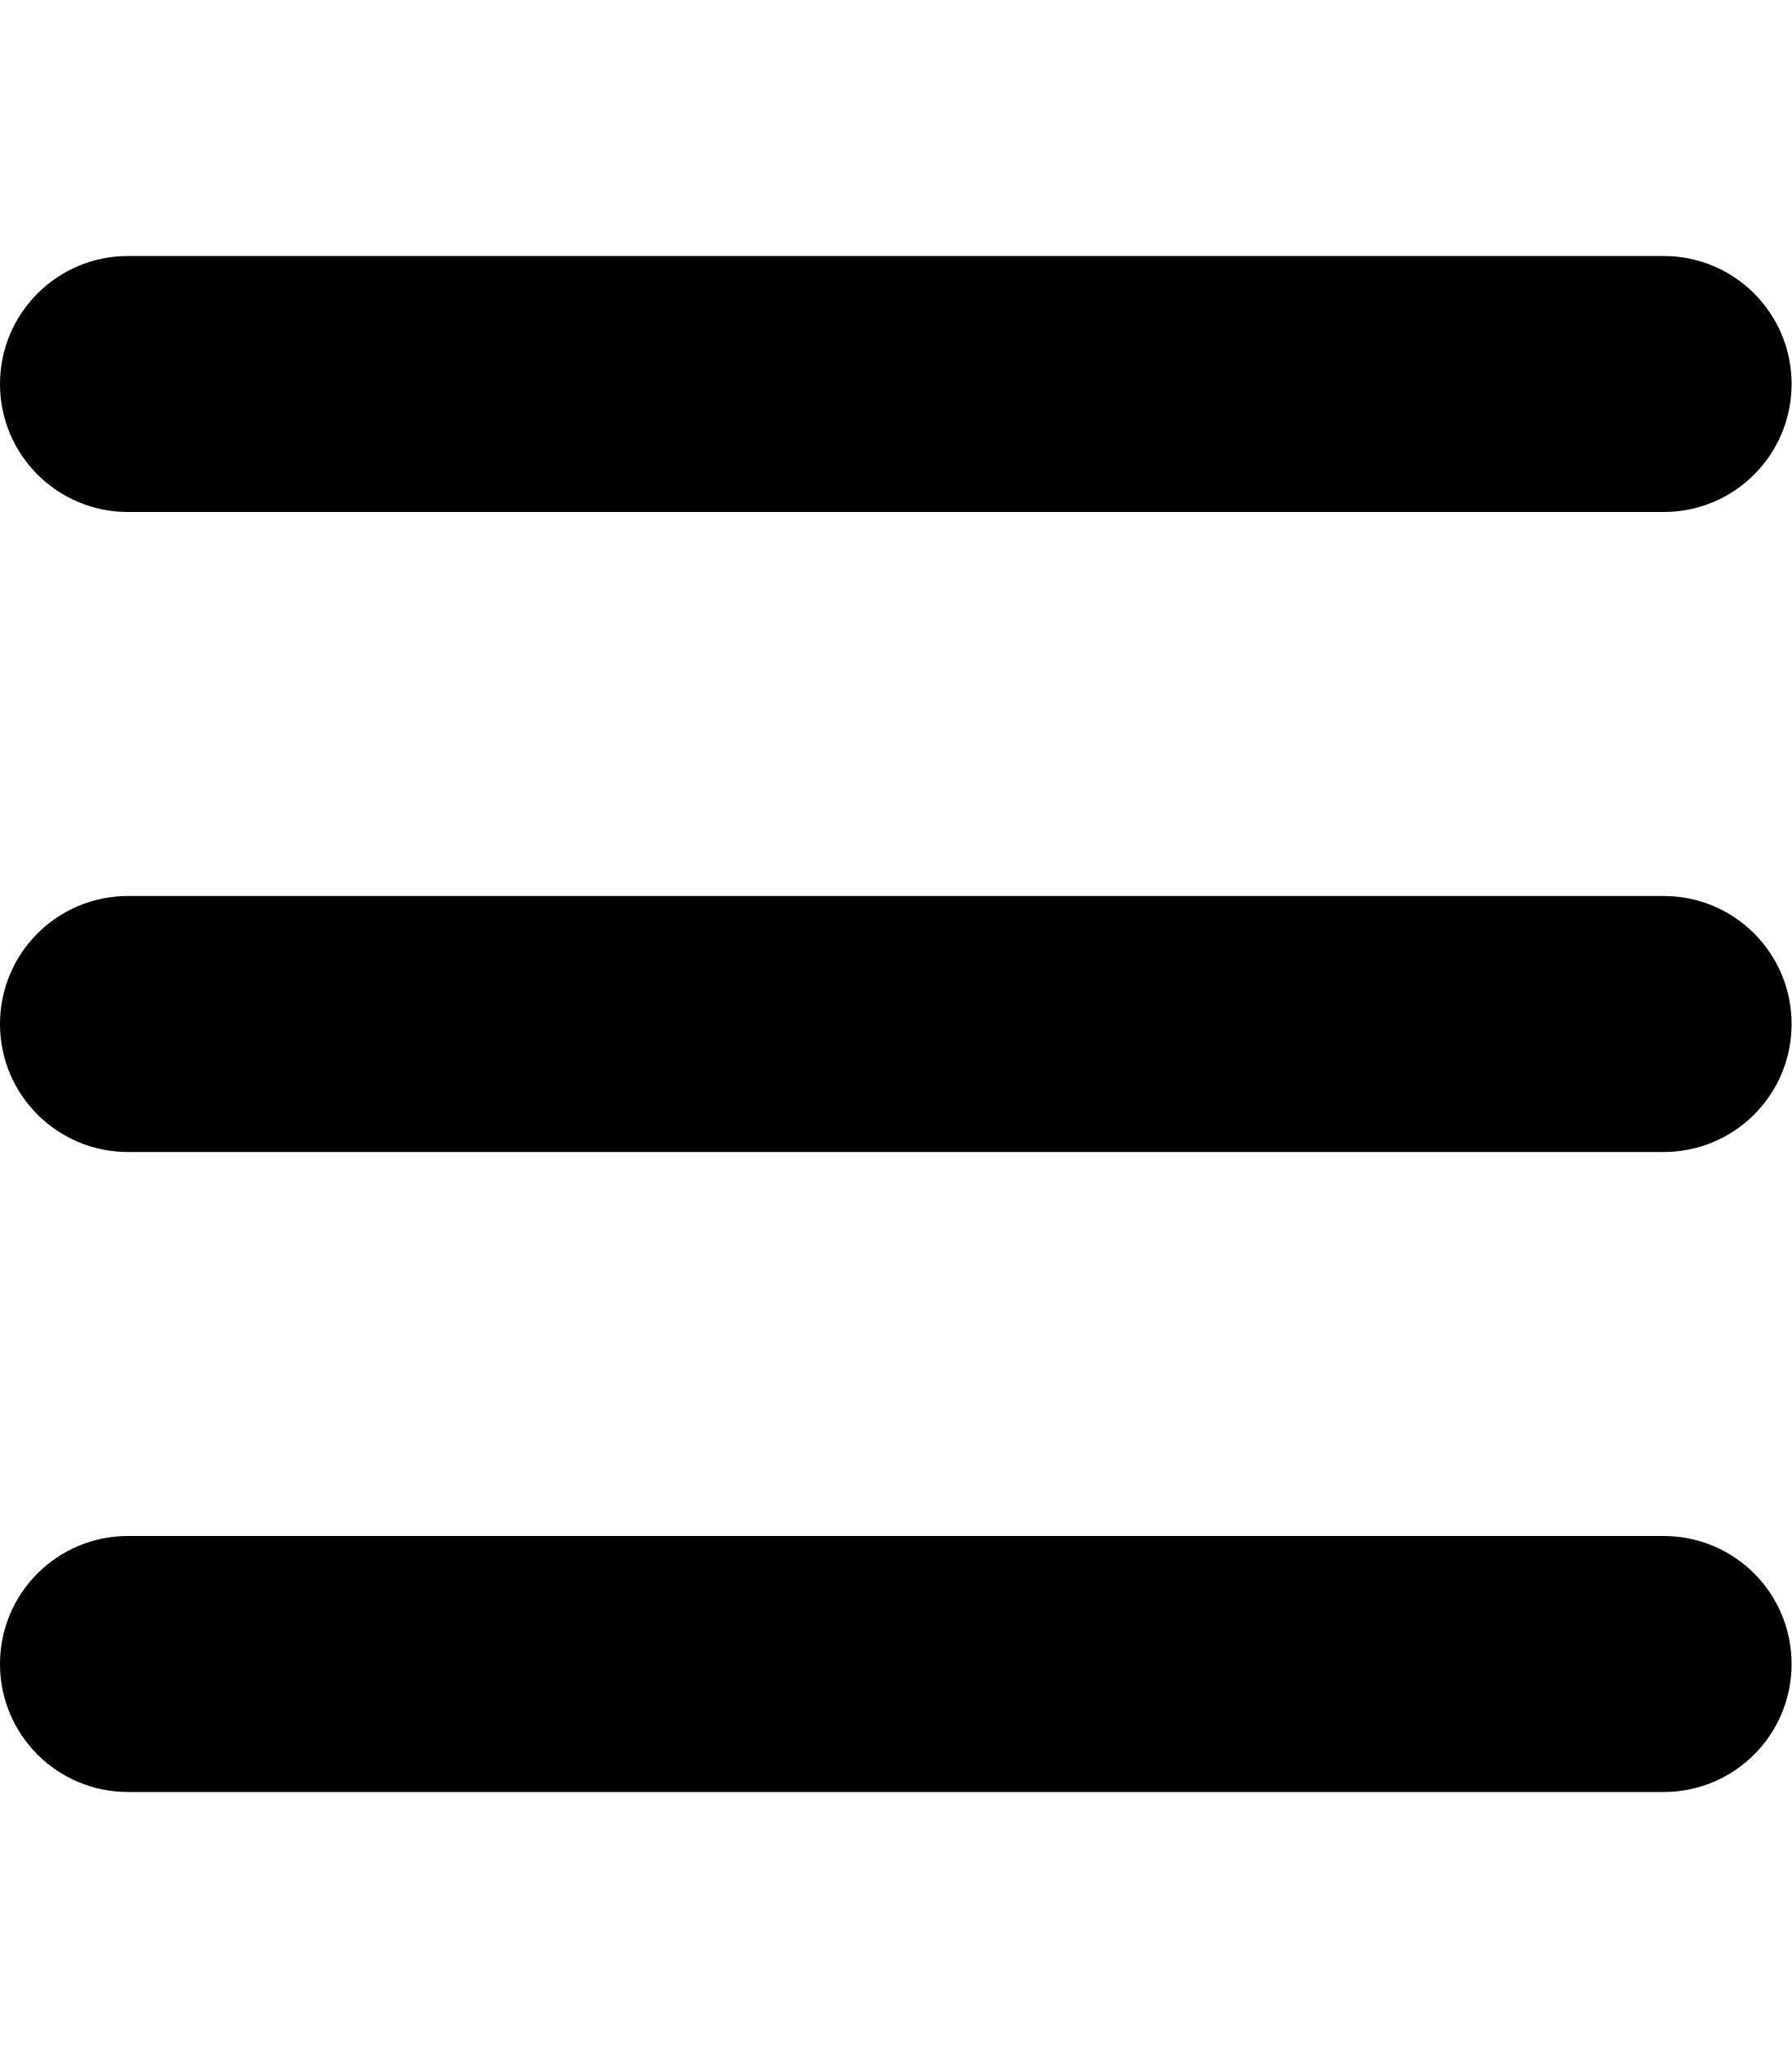
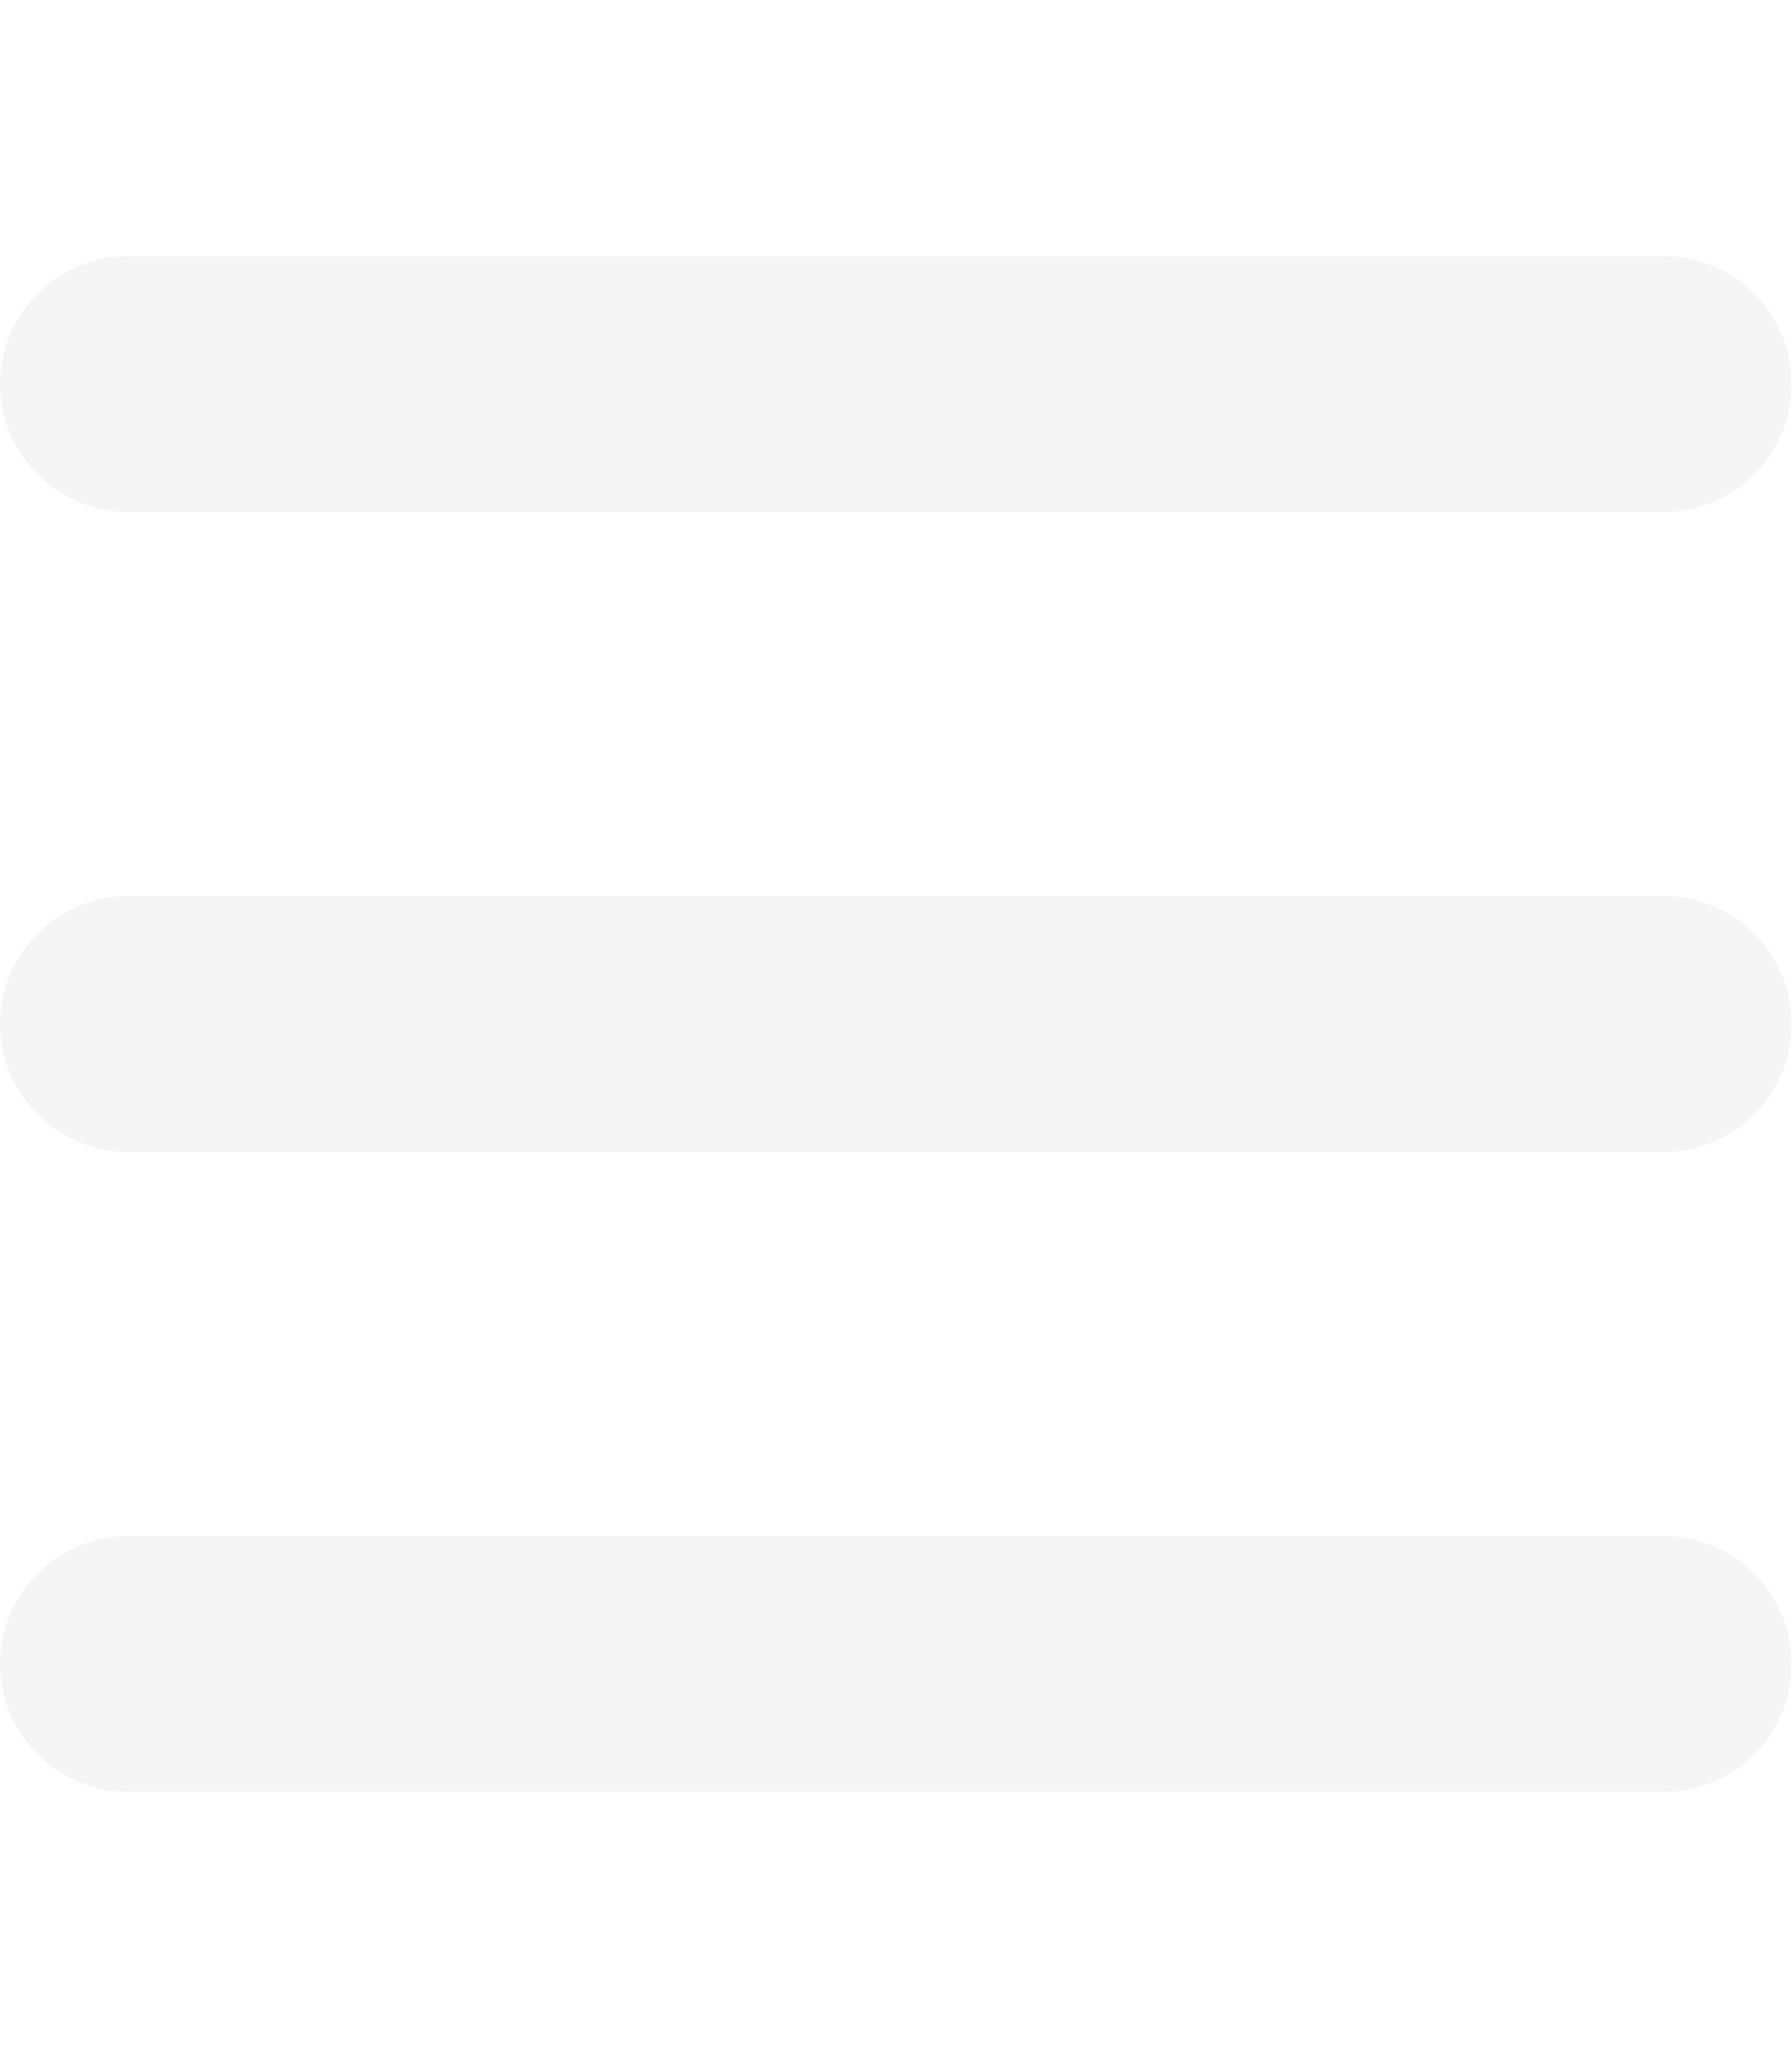
<svg xmlns="http://www.w3.org/2000/svg" viewBox="0 0 448 512">
-   <path d="M0 96C0 78.33 14.33 64 32 64H416C433.7 64 448 78.33 448 96C448 113.7 433.7 128 416 128H32C14.33 128 0 113.7 0 96zM0 256C0 238.3 14.33 224 32 224H416C433.7 224 448 238.3 448 256C448 273.7 433.7 288 416 288H32C14.33 288 0 273.7 0 256zM416 448H32C14.33 448 0 433.7 0 416C0 398.3 14.33 384 32 384H416C433.7 384 448 398.3 448 416C448 433.7 433.7 448 416 448z" />
+   <path fill="whitesmoke" d="M0 96C0 78.33 14.33 64 32 64H416C433.7 64 448 78.33 448 96C448 113.7 433.7 128 416 128H32C14.33 128 0 113.7 0 96zM0 256C0 238.3 14.33 224 32 224H416C433.7 224 448 238.3 448 256C448 273.7 433.7 288 416 288H32C14.33 288 0 273.7 0 256zM416 448H32C14.33 448 0 433.7 0 416C0 398.3 14.33 384 32 384H416C433.7 384 448 398.3 448 416C448 433.7 433.7 448 416 448z" />
</svg>
